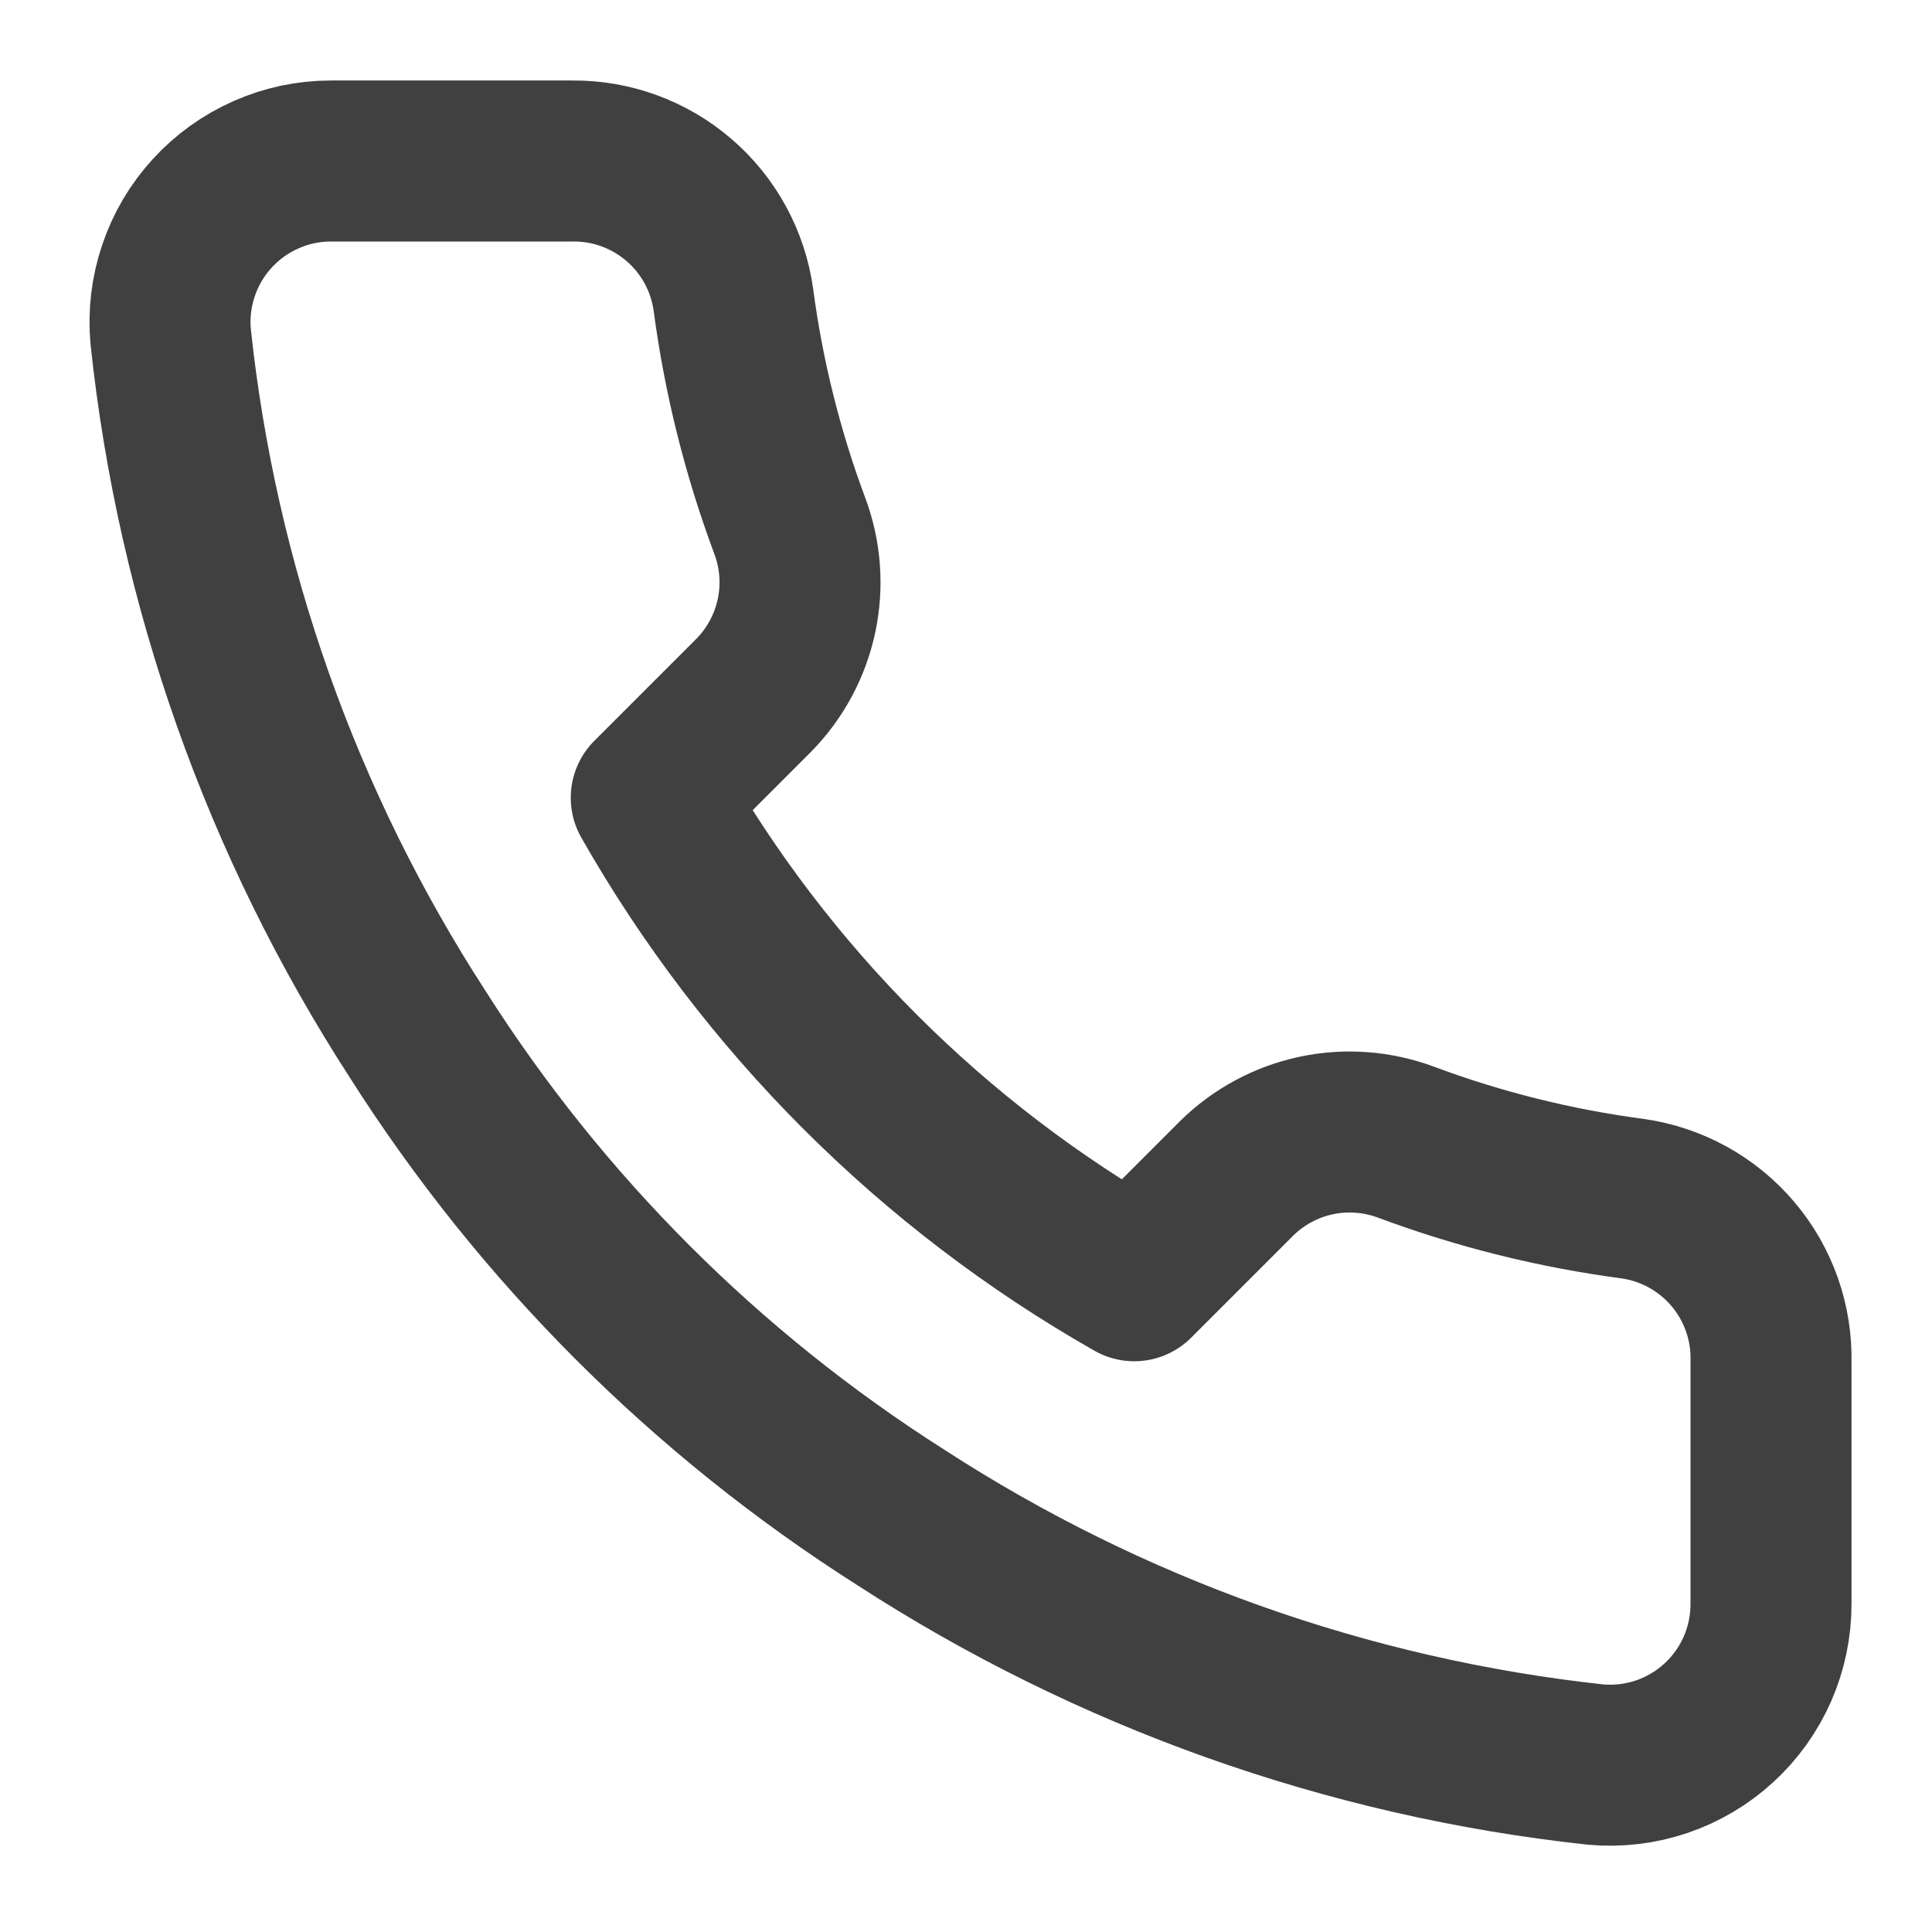
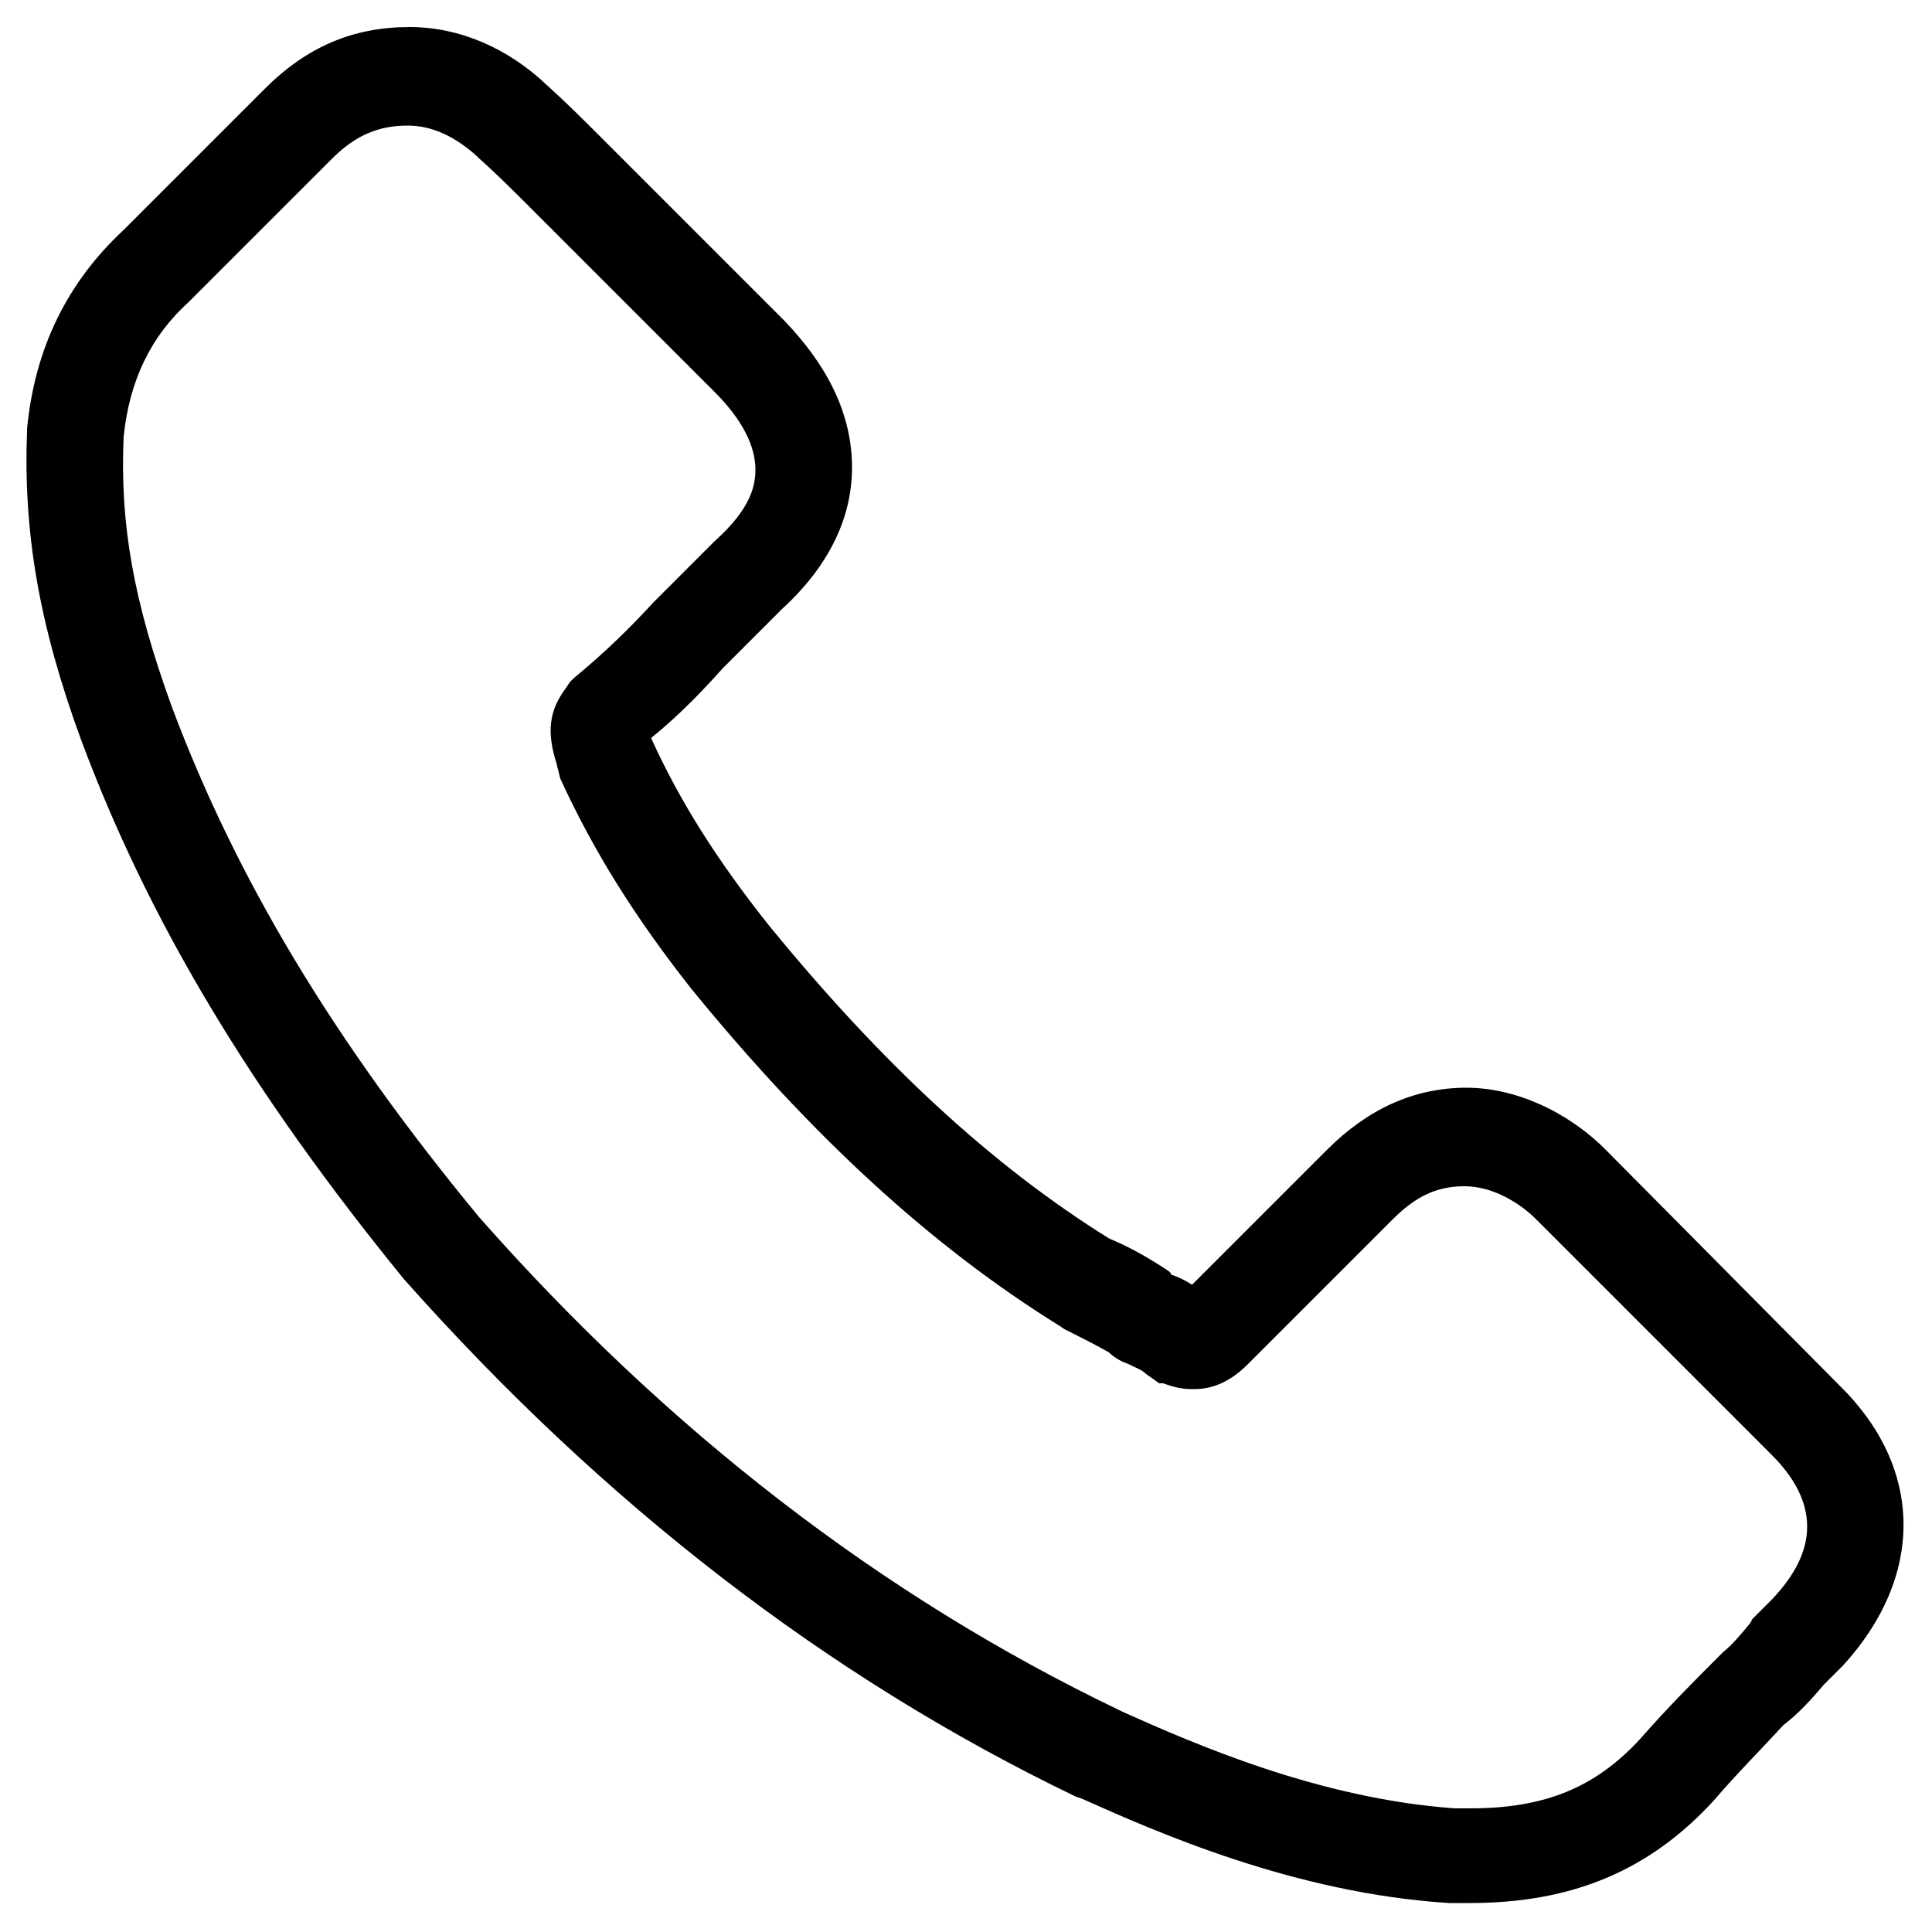
- <svg xmlns="http://www.w3.org/2000/svg" width="24" height="24" viewBox="0 0 24 24" fill="none">
-   <path d="M22 16.92V19.92C22.001 20.198 21.944 20.474 21.833 20.729C21.721 20.985 21.557 21.214 21.352 21.402C21.147 21.59 20.905 21.733 20.641 21.823C20.377 21.912 20.097 21.945 19.82 21.92C16.743 21.586 13.787 20.534 11.19 18.85C8.774 17.315 6.725 15.266 5.19 12.85C3.5 10.241 2.448 7.271 2.12 4.18C2.095 3.903 2.128 3.625 2.217 3.362C2.305 3.098 2.448 2.857 2.635 2.652C2.822 2.447 3.05 2.283 3.304 2.171C3.558 2.058 3.832 2 4.11 2H7.11C7.595 1.995 8.066 2.167 8.434 2.484C8.802 2.8 9.042 3.239 9.11 3.72C9.237 4.68 9.472 5.623 9.81 6.53C9.945 6.888 9.974 7.277 9.894 7.651C9.814 8.025 9.629 8.368 9.36 8.64L8.09 9.91C9.514 12.414 11.586 14.486 14.09 15.91L15.36 14.64C15.632 14.371 15.975 14.186 16.349 14.106C16.723 14.026 17.112 14.056 17.47 14.19C18.377 14.528 19.32 14.763 20.28 14.89C20.766 14.959 21.209 15.203 21.527 15.578C21.844 15.952 22.012 16.43 22 16.92Z" stroke="#404040" stroke-width="2" stroke-linecap="round" stroke-linejoin="round" />
+ <svg xmlns="http://www.w3.org/2000/svg" version="1.1" id="Layer_2" x="0px" y="0px" width="100px" height="100px" viewBox="-74 0 100 100" style="enable-background:new -74 0 100 100;" xml:space="preserve">
+   <path d="M21.2,71.7L9.1,59.5c-2-2-4.7-3.2-7.2-3.2c-2.7,0-5.1,1.1-7.2,3.2l-7,7c-0.3-0.2-0.7-0.4-1-0.5c0,0-0.1,0-0.1-0.1l-0.1-0.1  c-0.9-0.6-1.9-1.2-3.1-1.7c-6.1-3.8-11.8-9.1-17.6-16.2c-2.7-3.4-4.6-6.4-6.1-9.7l0,0c1.6-1.3,2.8-2.6,3.7-3.6l3.1-3.1  c2.4-2.2,3.6-4.7,3.6-7.3c0-2.7-1.2-5.2-3.5-7.6l-9.5-9.5c-0.9-0.9-1.8-1.8-2.8-2.7c-2-1.9-4.5-3-7.1-3c-2.9,0-5.3,1-7.5,3.2  l-7.3,7.3c-2.9,2.7-4.6,6.1-5,10.3l0,0.1c-0.2,5.2,0.6,10,2.8,16c3.5,9.4,8.8,18.2,16.7,27.9C-42.8,77.8-31.2,86.8-18.3,93l0.3,0.1  c3.8,1.7,11,4.9,19,5.4l1.1,0c5.3,0,9.3-1.7,12.6-5.3c1.2-1.4,2.5-2.7,3.6-3.9c0.9-0.7,1.5-1.4,2.1-2.1l0.8-0.8l0.2-0.2  C25.6,81.6,25.6,76,21.2,71.7z M17.7,82.8l-1,1L16.6,84c-0.5,0.6-0.9,1.1-1.4,1.5l-0.3,0.3c-1.2,1.2-2.6,2.6-4,4.2  c-2.3,2.5-4.9,3.6-8.8,3.6H1.3c-7-0.5-13.4-3.3-17.2-5l-0.2-0.1C-28.4,82.6-39.5,74-49.2,63c-7.6-9.2-12.6-17.6-15.9-26.4  c-2-5.5-2.7-9.5-2.5-14c0.3-2.9,1.4-5.2,3.4-7l7.4-7.4c1.2-1.2,2.4-1.7,3.9-1.7c1.3,0,2.5,0.6,3.6,1.6l0.1,0.1  c0.9,0.8,1.8,1.7,2.7,2.6l9.5,9.5c1.8,1.8,2.1,3.2,2.1,4c0,0.8-0.2,2-2.1,3.7l-3.2,3.2c-1.1,1.2-2.4,2.5-4.1,3.9l-0.2,0.2l-0.2,0.3  c-0.9,1.2-1,2.3-0.5,3.9l0.1,0.4l0.1,0.4c1.7,3.7,3.8,7.1,6.8,10.9c6.2,7.6,12.4,13.3,19,17.4l0.3,0.2c0.8,0.4,1.6,0.8,2.3,1.2  c0.3,0.3,0.7,0.5,1,0.6c0.4,0.2,0.7,0.3,0.9,0.5l0.7,0.5h0.2l0.3,0.1c0.6,0.2,1,0.2,1.3,0.2c1,0,1.9-0.4,2.8-1.3l7.5-7.5  c1.2-1.2,2.3-1.7,3.7-1.7c1.5,0,2.9,0.9,3.7,1.7l12.2,12.2C20.1,77.7,20.2,80.2,17.7,82.8z" />
</svg>
